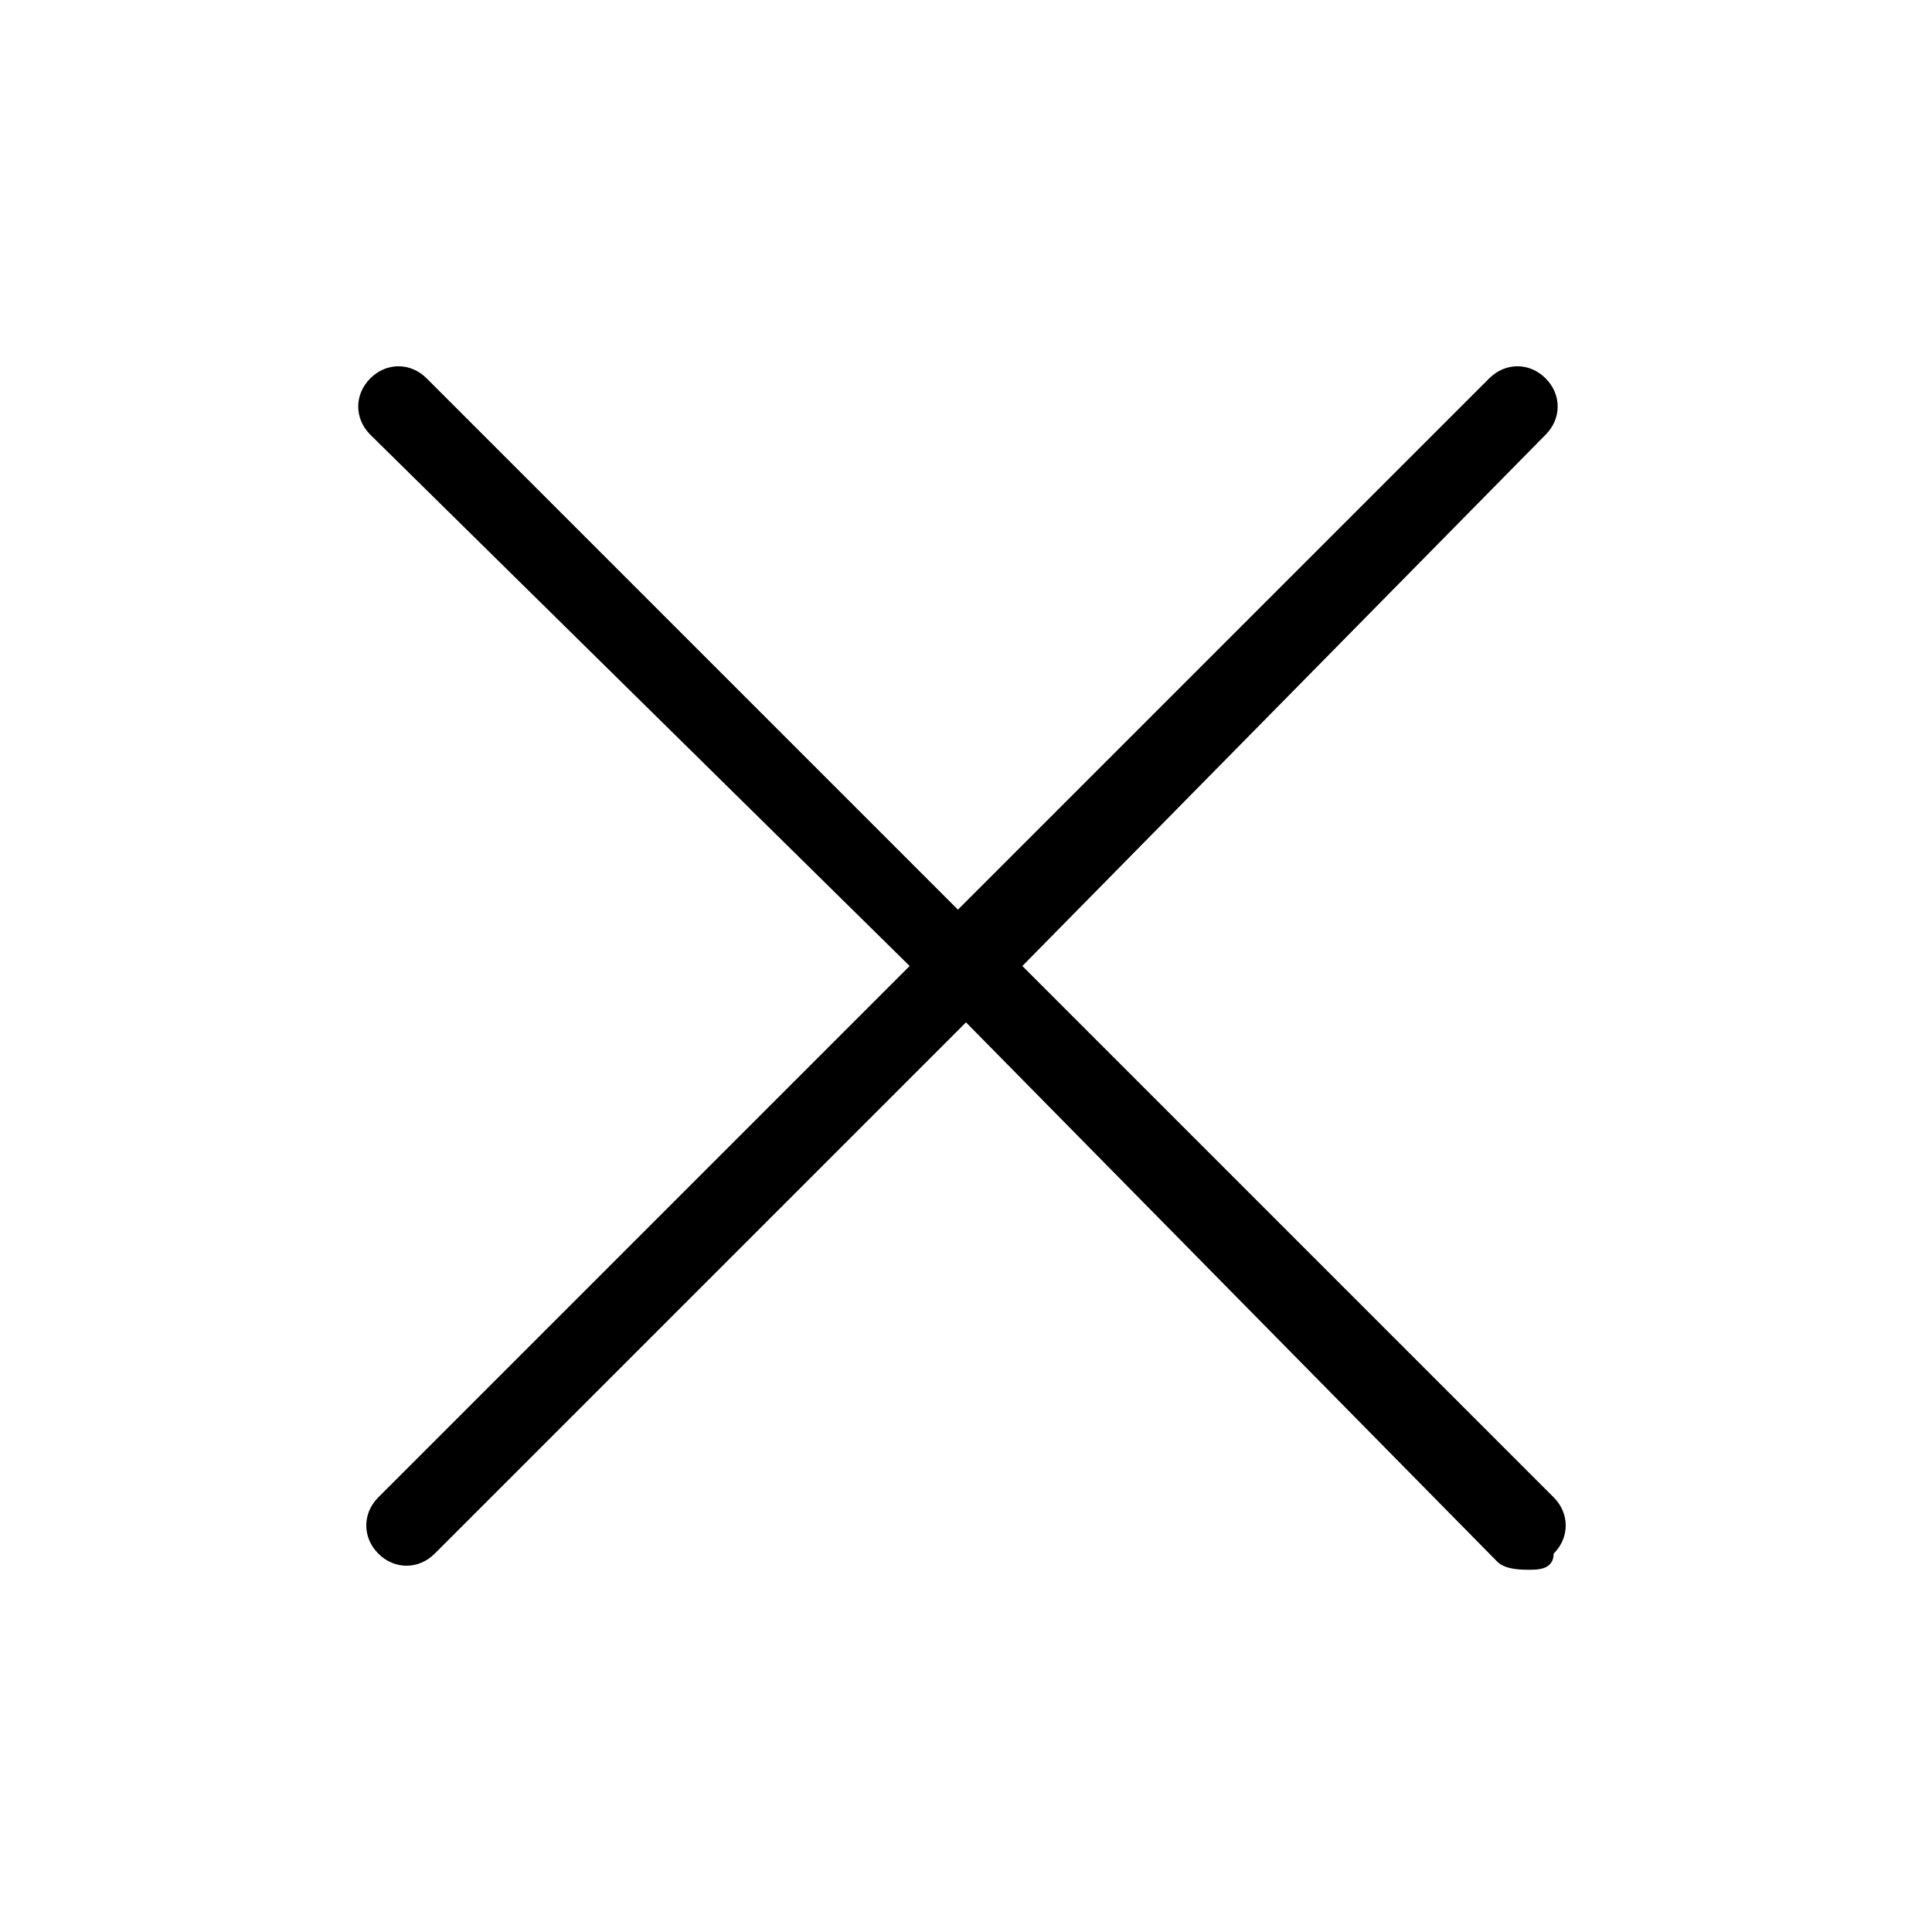
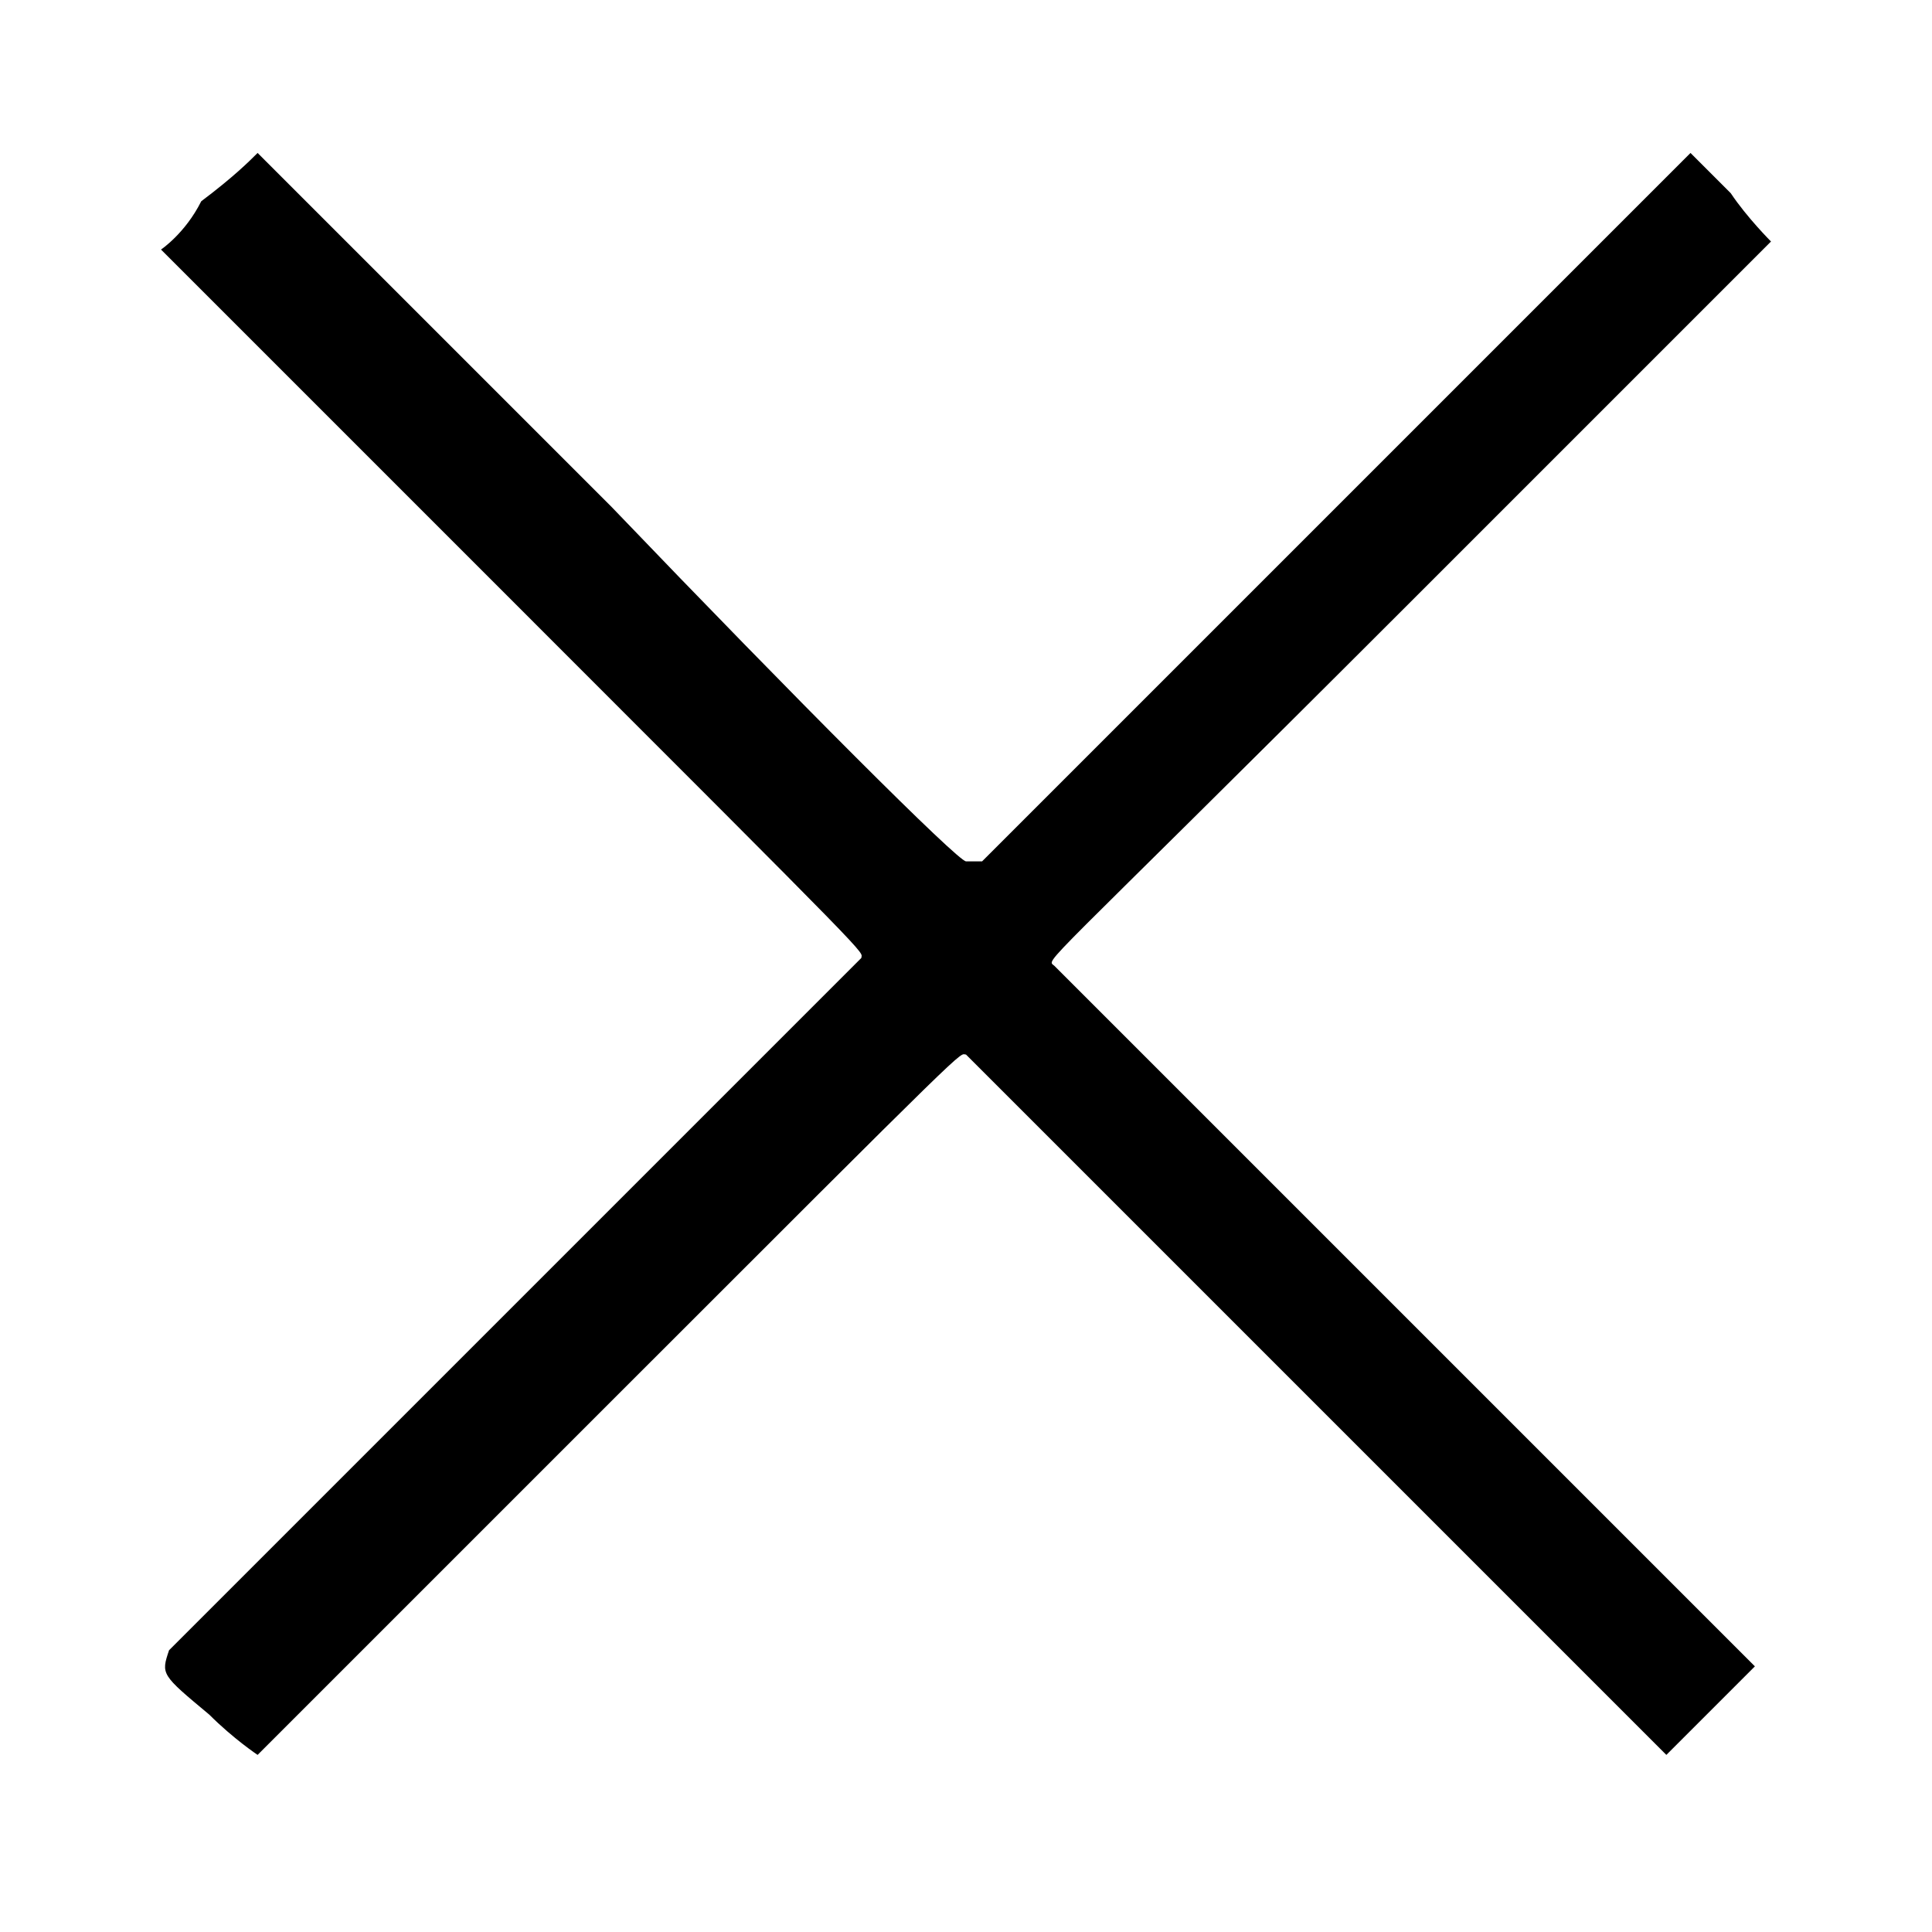
<svg xmlns="http://www.w3.org/2000/svg" version="1.1" id="Слой_1" x="0px" y="0px" viewBox="0 0 24 24" style="enable-background:new 0 0 24 24;" xml:space="preserve">
-   <style type="text/css">
- 	.st0{fill:#252525;}
- </style>
-   <path d="M19,19.5c-0.1,0-0.3,0-0.4-0.1L12,12.7l-6.6,6.6c-0.2,0.2-0.5,0.2-0.7,0s-0.2-0.5,0-0.7l6.6-6.6L4.6,5.4c-0.2-0.2-0.2-0.5,0-0.7s0.5-0.2,0.7,0l6.6,6.6l6.6-6.6c0.2-0.2,0.5-0.2,0.7,0s0.2,0.5,0,0.7L12.7,12l6.6,6.6c0.2,0.2,0.2,0.5,0,0.7C19.3,19.5,19.1,19.5,19,19.5z" />
+   <path d="M2.5,2.5C2.3,2.9,2,3.1,2,3.1s2,2,4.3,4.3c4.7,4.7,4.4,4.4,4.4,4.5c0,0-2,2-4.3,4.3c-2.3,2.3-4.3,4.3-4.3,4.3  C2,20.8,2,20.8,2.6,21.3c0.3,0.3,0.6,0.5,0.6,0.5s2-2,4.3-4.3c4.7-4.7,4.4-4.4,4.5-4.4c0,0,2,2,4.4,4.4s4.3,4.3,4.3,4.3l1.1-1.1  c0,0-2-2-4.3-4.3c-2.4-2.4-4.3-4.3-4.4-4.4c-0.1-0.1-0.3,0.2,4.4-4.5C20.1,4.9,22,3,22,3s-0.3-0.3-0.5-0.6L21,1.9L20.9,2  c0,0-2,2-4.4,4.4l-4.3,4.3L12,10.7c-0.1,0-2.1-2-4.4-4.4C5.1,3.8,3.2,1.9,3.2,1.9C3.1,2,2.9,2.2,2.5,2.5" />
</svg>
